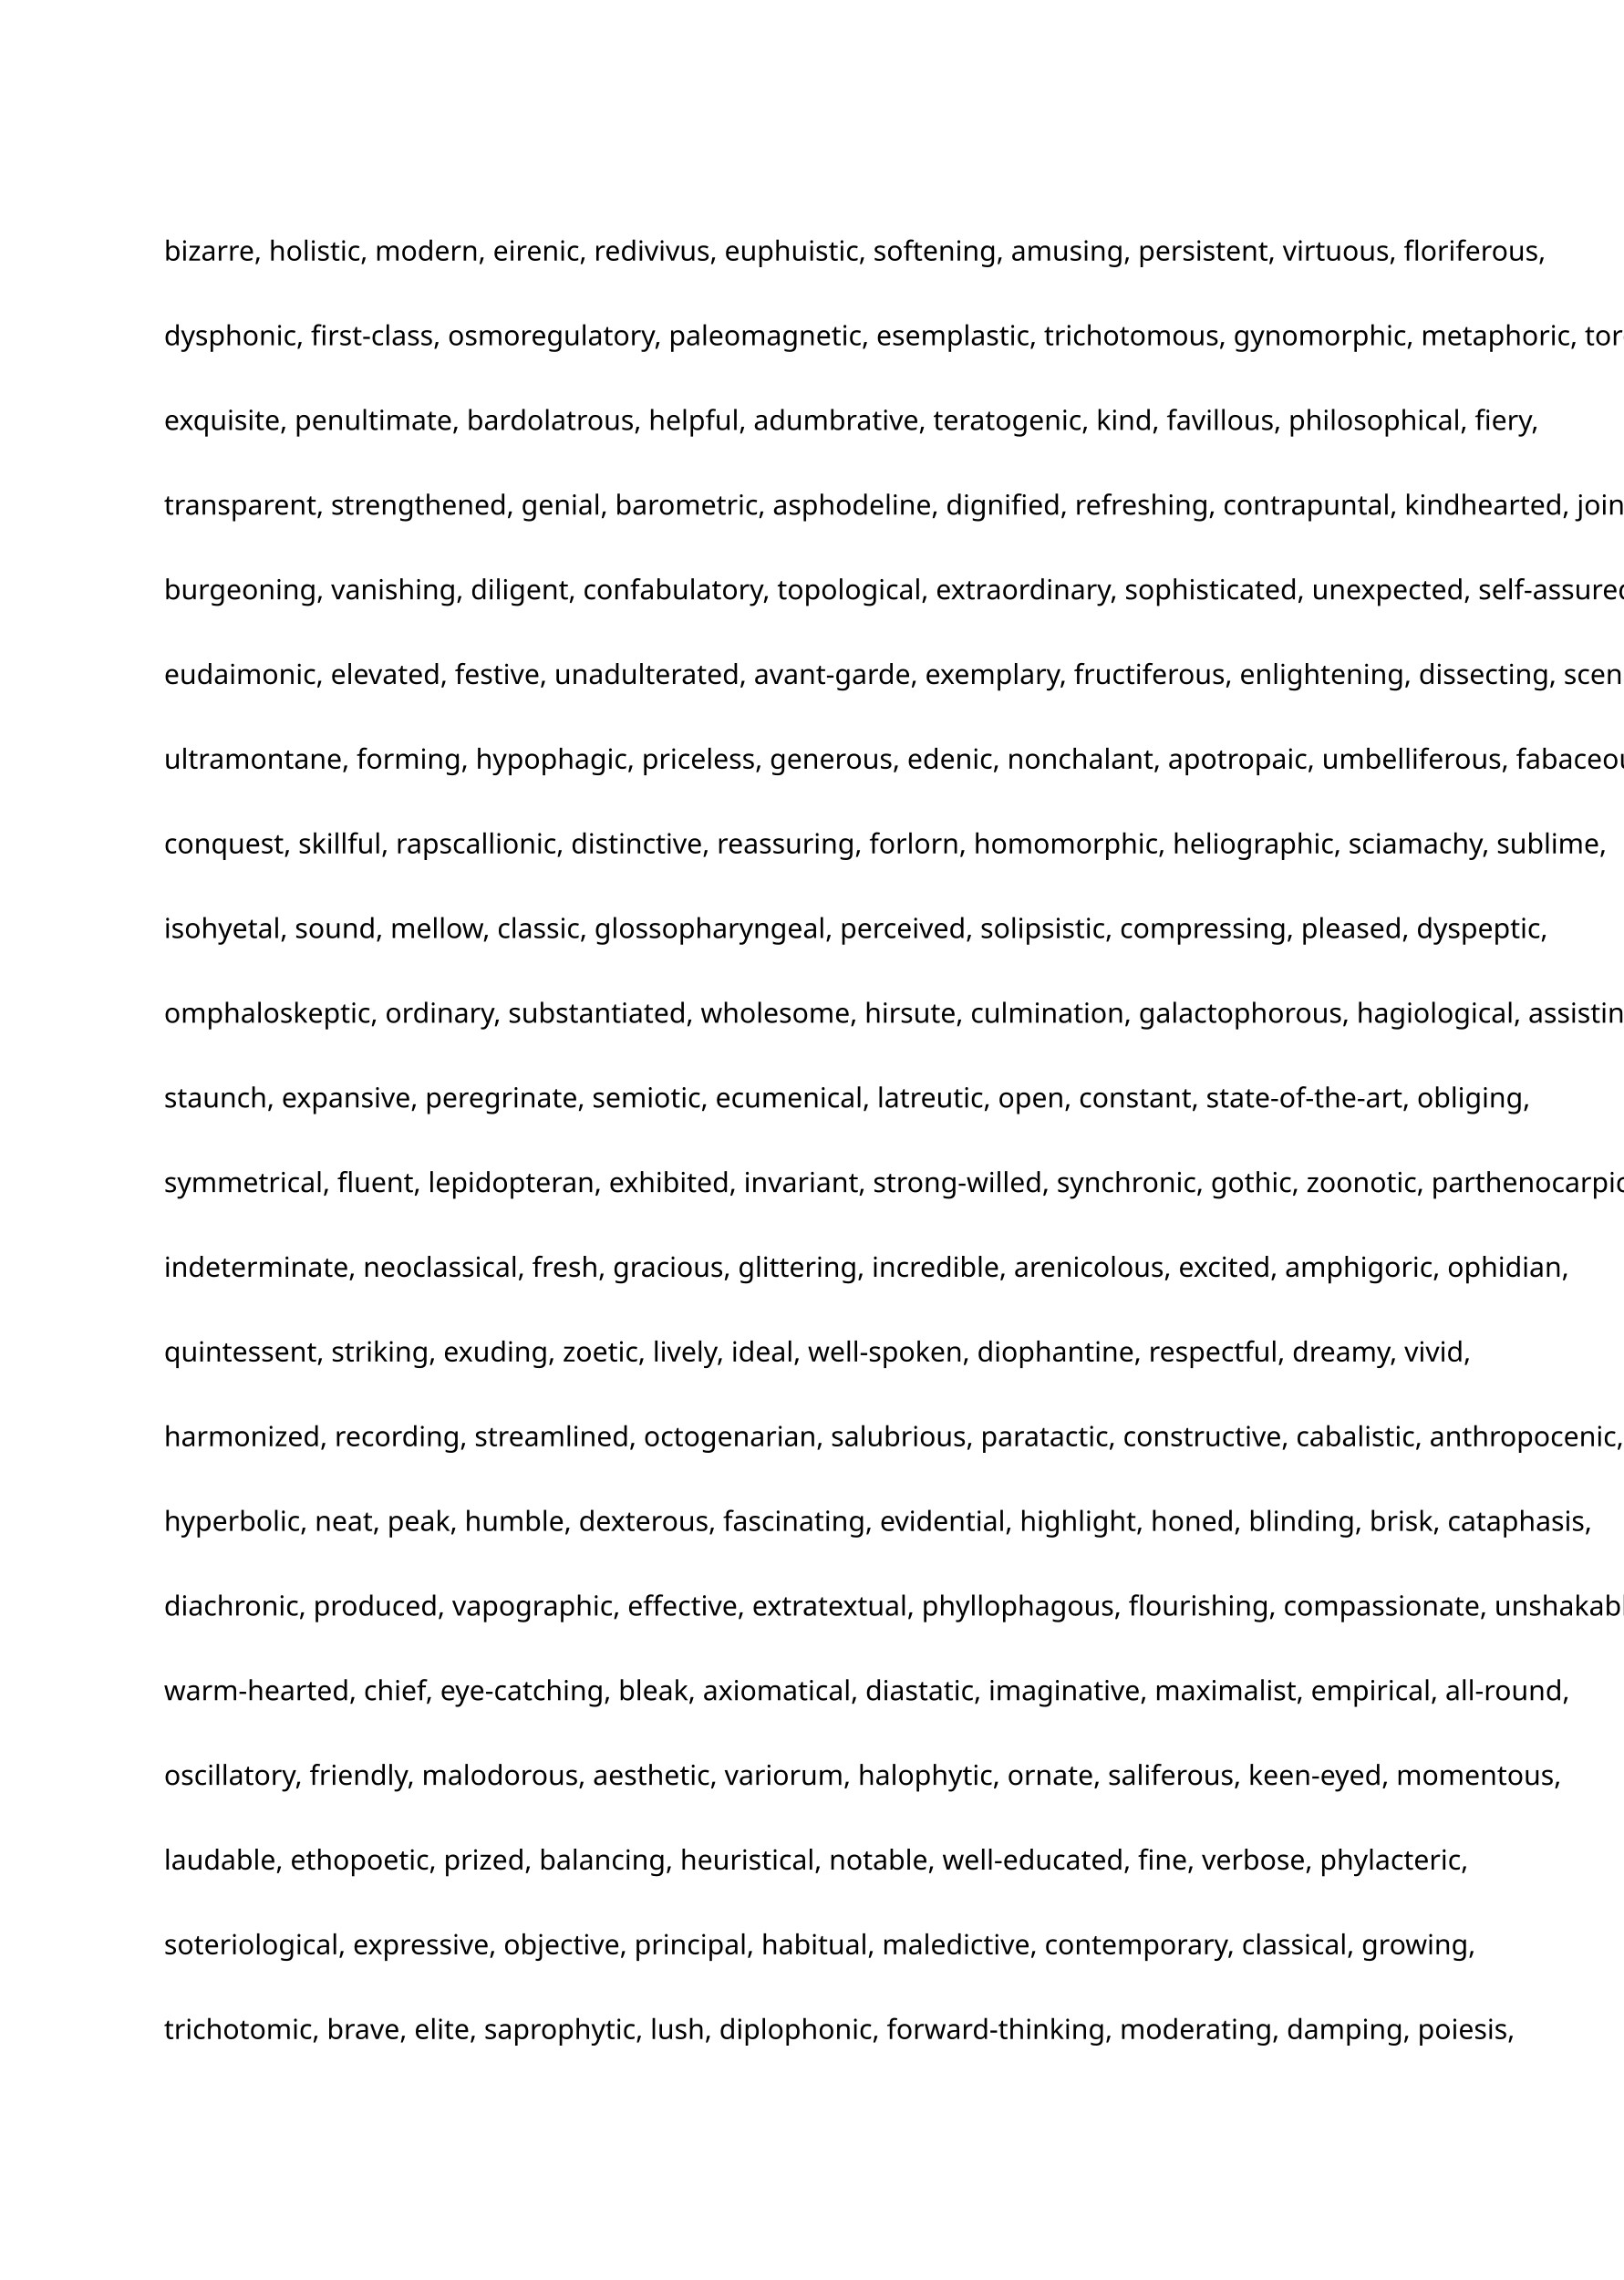
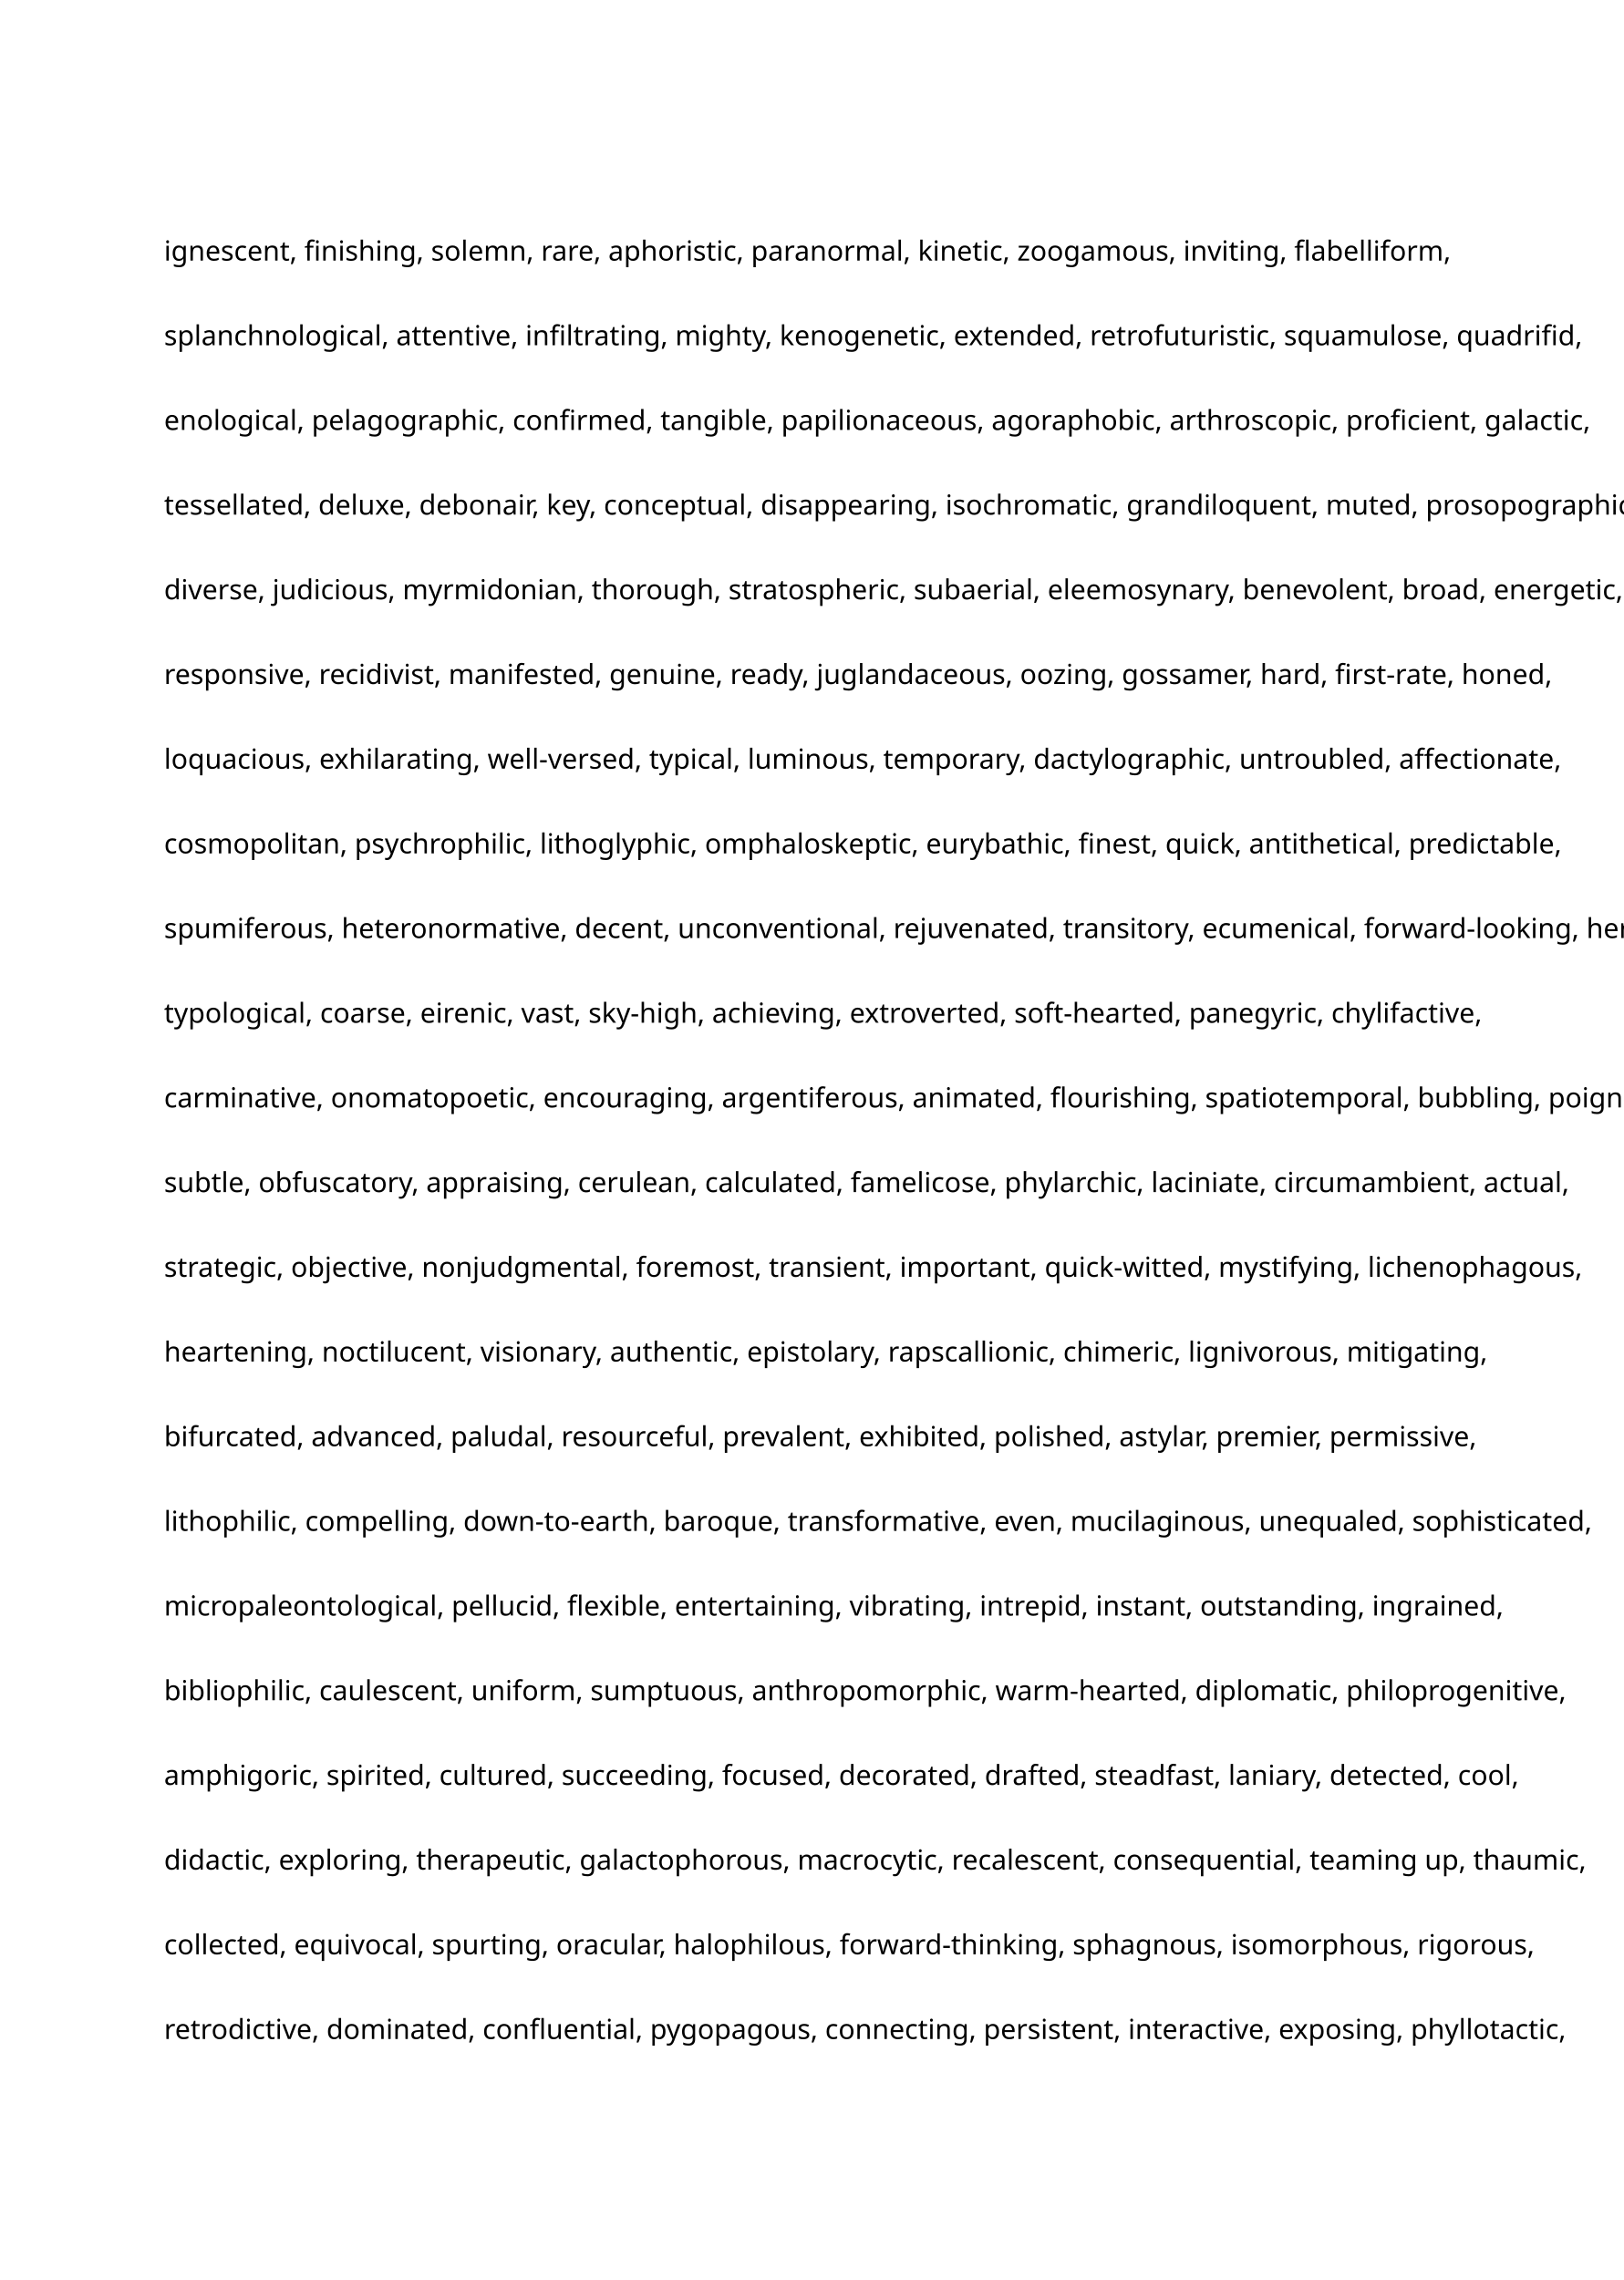
<svg xmlns="http://www.w3.org/2000/svg" baseProfile="tiny" height="525mm" version="1.2" width="374mm">
  <defs />
-   <text font-family="Academy Engraved LET" font-size="18.007pt" x="37.778mm" y="60.0mm">bizarre, holistic, modern, eirenic, redivivus, euphuistic, softening, amusing, persistent, virtuous, floriferous,</text>
-   <text font-family="Academy Engraved LET" font-size="18.007pt" x="37.778mm" y="79.5mm">dysphonic, first-class, osmoregulatory, paleomagnetic, esemplastic, trichotomous, gynomorphic, metaphoric, torose,</text>
-   <text font-family="Academy Engraved LET" font-size="18.007pt" x="37.778mm" y="99.0mm">exquisite, penultimate, bardolatrous, helpful, adumbrative, teratogenic, kind, favillous, philosophical, fiery,</text>
-   <text font-family="Academy Engraved LET" font-size="18.007pt" x="37.778mm" y="118.5mm">transparent, strengthened, genial, barometric, asphodeline, dignified, refreshing, contrapuntal, kindhearted, joined,</text>
-   <text font-family="Academy Engraved LET" font-size="18.007pt" x="37.778mm" y="138.0mm">burgeoning, vanishing, diligent, confabulatory, topological, extraordinary, sophisticated, unexpected, self-assured,</text>
-   <text font-family="Academy Engraved LET" font-size="18.007pt" x="37.778mm" y="157.5mm">eudaimonic, elevated, festive, unadulterated, avant-garde, exemplary, fructiferous, enlightening, dissecting, scenic,</text>
-   <text font-family="Academy Engraved LET" font-size="18.007pt" x="37.778mm" y="177.0mm">ultramontane, forming, hypophagic, priceless, generous, edenic, nonchalant, apotropaic, umbelliferous, fabaceous,</text>
-   <text font-family="Academy Engraved LET" font-size="18.007pt" x="37.778mm" y="196.5mm">conquest, skillful, rapscallionic, distinctive, reassuring, forlorn, homomorphic, heliographic, sciamachy, sublime,</text>
-   <text font-family="Academy Engraved LET" font-size="18.007pt" x="37.778mm" y="216.0mm">isohyetal, sound, mellow, classic, glossopharyngeal, perceived, solipsistic, compressing, pleased, dyspeptic,</text>
-   <text font-family="Academy Engraved LET" font-size="18.007pt" x="37.778mm" y="235.5mm">omphaloskeptic, ordinary, substantiated, wholesome, hirsute, culmination, galactophorous, hagiological, assisting,</text>
-   <text font-family="Academy Engraved LET" font-size="18.007pt" x="37.778mm" y="255.0mm">staunch, expansive, peregrinate, semiotic, ecumenical, latreutic, open, constant, state-of-the-art, obliging,</text>
-   <text font-family="Academy Engraved LET" font-size="18.007pt" x="37.778mm" y="274.5mm">symmetrical, fluent, lepidopteran, exhibited, invariant, strong-willed, synchronic, gothic, zoonotic, parthenocarpic,</text>
-   <text font-family="Academy Engraved LET" font-size="18.007pt" x="37.778mm" y="294.0mm">indeterminate, neoclassical, fresh, gracious, glittering, incredible, arenicolous, excited, amphigoric, ophidian,</text>
-   <text font-family="Academy Engraved LET" font-size="18.007pt" x="37.778mm" y="313.5mm">quintessent, striking, exuding, zoetic, lively, ideal, well-spoken, diophantine, respectful, dreamy, vivid,</text>
-   <text font-family="Academy Engraved LET" font-size="18.007pt" x="37.778mm" y="333.0mm">harmonized, recording, streamlined, octogenarian, salubrious, paratactic, constructive, cabalistic, anthropocenic,</text>
-   <text font-family="Academy Engraved LET" font-size="18.007pt" x="37.778mm" y="352.5mm">hyperbolic, neat, peak, humble, dexterous, fascinating, evidential, highlight, honed, blinding, brisk, cataphasis,</text>
-   <text font-family="Academy Engraved LET" font-size="18.007pt" x="37.778mm" y="372.0mm">diachronic, produced, vapographic, effective, extratextual, phyllophagous, flourishing, compassionate, unshakable,</text>
-   <text font-family="Academy Engraved LET" font-size="18.007pt" x="37.778mm" y="391.5mm">warm-hearted, chief, eye-catching, bleak, axiomatical, diastatic, imaginative, maximalist, empirical, all-round,</text>
-   <text font-family="Academy Engraved LET" font-size="18.007pt" x="37.778mm" y="411.0mm">oscillatory, friendly, malodorous, aesthetic, variorum, halophytic, ornate, saliferous, keen-eyed, momentous,</text>
-   <text font-family="Academy Engraved LET" font-size="18.007pt" x="37.778mm" y="430.5mm">laudable, ethopoetic, prized, balancing, heuristical, notable, well-educated, fine, verbose, phylacteric,</text>
-   <text font-family="Academy Engraved LET" font-size="18.007pt" x="37.778mm" y="450.0mm">soteriological, expressive, objective, principal, habitual, maledictive, contemporary, classical, growing,</text>
-   <text font-family="Academy Engraved LET" font-size="18.007pt" x="37.778mm" y="469.5mm">trichotomic, brave, elite, saprophytic, lush, diplophonic, forward-thinking, moderating, damping, poiesis,</text>
+   <text font-family="Academy Engraved LET" font-size="18.007pt" x="37.778mm" y="60.0mm">ignescent, finishing, solemn, rare, aphoristic, paranormal, kinetic, zoogamous, inviting, flabelliform,</text>
+   <text font-family="Academy Engraved LET" font-size="18.007pt" x="37.778mm" y="79.5mm">splanchnological, attentive, infiltrating, mighty, kenogenetic, extended, retrofuturistic, squamulose, quadrifid,</text>
+   <text font-family="Academy Engraved LET" font-size="18.007pt" x="37.778mm" y="99.0mm">enological, pelagographic, confirmed, tangible, papilionaceous, agoraphobic, arthroscopic, proficient, galactic,</text>
+   <text font-family="Academy Engraved LET" font-size="18.007pt" x="37.778mm" y="118.5mm">tessellated, deluxe, debonair, key, conceptual, disappearing, isochromatic, grandiloquent, muted, prosopographical,</text>
+   <text font-family="Academy Engraved LET" font-size="18.007pt" x="37.778mm" y="138.0mm">diverse, judicious, myrmidonian, thorough, stratospheric, subaerial, eleemosynary, benevolent, broad, energetic,</text>
+   <text font-family="Academy Engraved LET" font-size="18.007pt" x="37.778mm" y="157.5mm">responsive, recidivist, manifested, genuine, ready, juglandaceous, oozing, gossamer, hard, first-rate, honed,</text>
+   <text font-family="Academy Engraved LET" font-size="18.007pt" x="37.778mm" y="177.0mm">loquacious, exhilarating, well-versed, typical, luminous, temporary, dactylographic, untroubled, affectionate,</text>
+   <text font-family="Academy Engraved LET" font-size="18.007pt" x="37.778mm" y="196.5mm">cosmopolitan, psychrophilic, lithoglyphic, omphaloskeptic, eurybathic, finest, quick, antithetical, predictable,</text>
+   <text font-family="Academy Engraved LET" font-size="18.007pt" x="37.778mm" y="216.0mm">spumiferous, heteronormative, decent, unconventional, rejuvenated, transitory, ecumenical, forward-looking, heroic,</text>
+   <text font-family="Academy Engraved LET" font-size="18.007pt" x="37.778mm" y="235.5mm">typological, coarse, eirenic, vast, sky-high, achieving, extroverted, soft-hearted, panegyric, chylifactive,</text>
+   <text font-family="Academy Engraved LET" font-size="18.007pt" x="37.778mm" y="255.0mm">carminative, onomatopoetic, encouraging, argentiferous, animated, flourishing, spatiotemporal, bubbling, poignant,</text>
+   <text font-family="Academy Engraved LET" font-size="18.007pt" x="37.778mm" y="274.5mm">subtle, obfuscatory, appraising, cerulean, calculated, famelicose, phylarchic, laciniate, circumambient, actual,</text>
+   <text font-family="Academy Engraved LET" font-size="18.007pt" x="37.778mm" y="294.0mm">strategic, objective, nonjudgmental, foremost, transient, important, quick-witted, mystifying, lichenophagous,</text>
+   <text font-family="Academy Engraved LET" font-size="18.007pt" x="37.778mm" y="313.5mm">heartening, noctilucent, visionary, authentic, epistolary, rapscallionic, chimeric, lignivorous, mitigating,</text>
+   <text font-family="Academy Engraved LET" font-size="18.007pt" x="37.778mm" y="333.0mm">bifurcated, advanced, paludal, resourceful, prevalent, exhibited, polished, astylar, premier, permissive,</text>
+   <text font-family="Academy Engraved LET" font-size="18.007pt" x="37.778mm" y="352.5mm">lithophilic, compelling, down-to-earth, baroque, transformative, even, mucilaginous, unequaled, sophisticated,</text>
+   <text font-family="Academy Engraved LET" font-size="18.007pt" x="37.778mm" y="372.0mm">micropaleontological, pellucid, flexible, entertaining, vibrating, intrepid, instant, outstanding, ingrained,</text>
+   <text font-family="Academy Engraved LET" font-size="18.007pt" x="37.778mm" y="391.5mm">bibliophilic, caulescent, uniform, sumptuous, anthropomorphic, warm-hearted, diplomatic, philoprogenitive,</text>
+   <text font-family="Academy Engraved LET" font-size="18.007pt" x="37.778mm" y="411.0mm">amphigoric, spirited, cultured, succeeding, focused, decorated, drafted, steadfast, laniary, detected, cool,</text>
+   <text font-family="Academy Engraved LET" font-size="18.007pt" x="37.778mm" y="430.5mm">didactic, exploring, therapeutic, galactophorous, macrocytic, recalescent, consequential, teaming up, thaumic,</text>
+   <text font-family="Academy Engraved LET" font-size="18.007pt" x="37.778mm" y="450.0mm">collected, equivocal, spurting, oracular, halophilous, forward-thinking, sphagnous, isomorphous, rigorous,</text>
+   <text font-family="Academy Engraved LET" font-size="18.007pt" x="37.778mm" y="469.5mm">retrodictive, dominated, confluential, pygopagous, connecting, persistent, interactive, exposing, phyllotactic,</text>
</svg>
